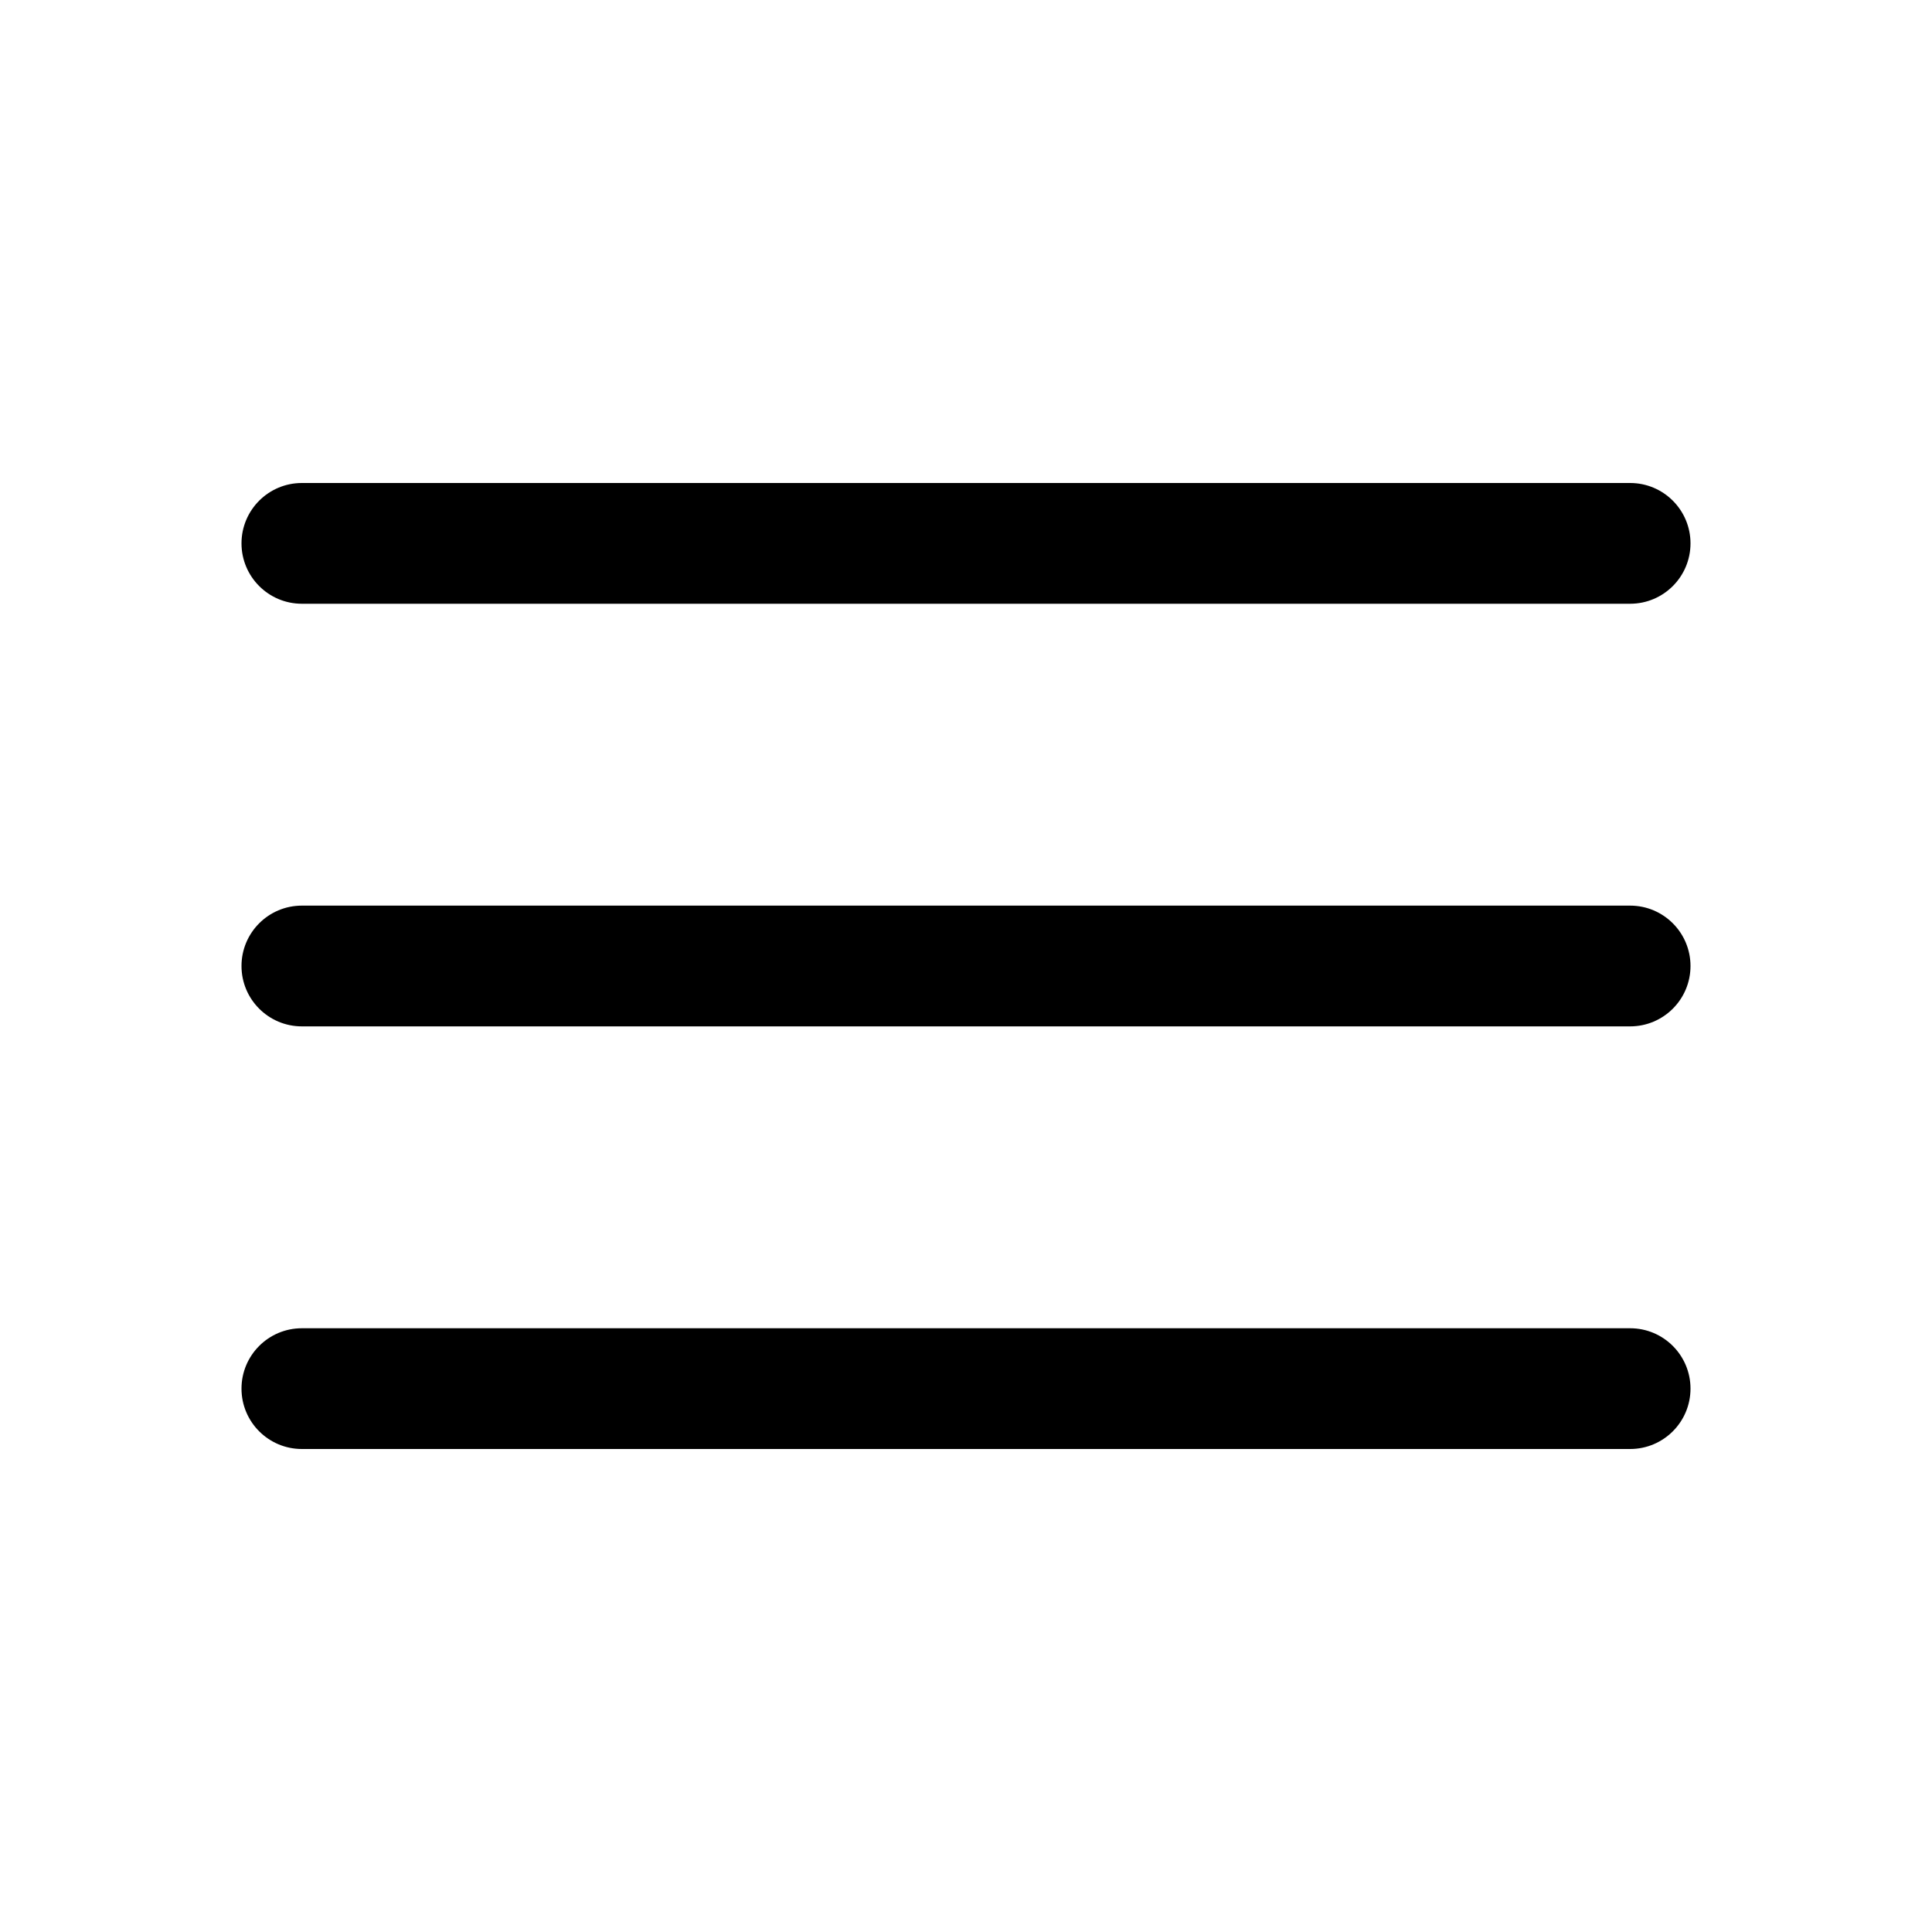
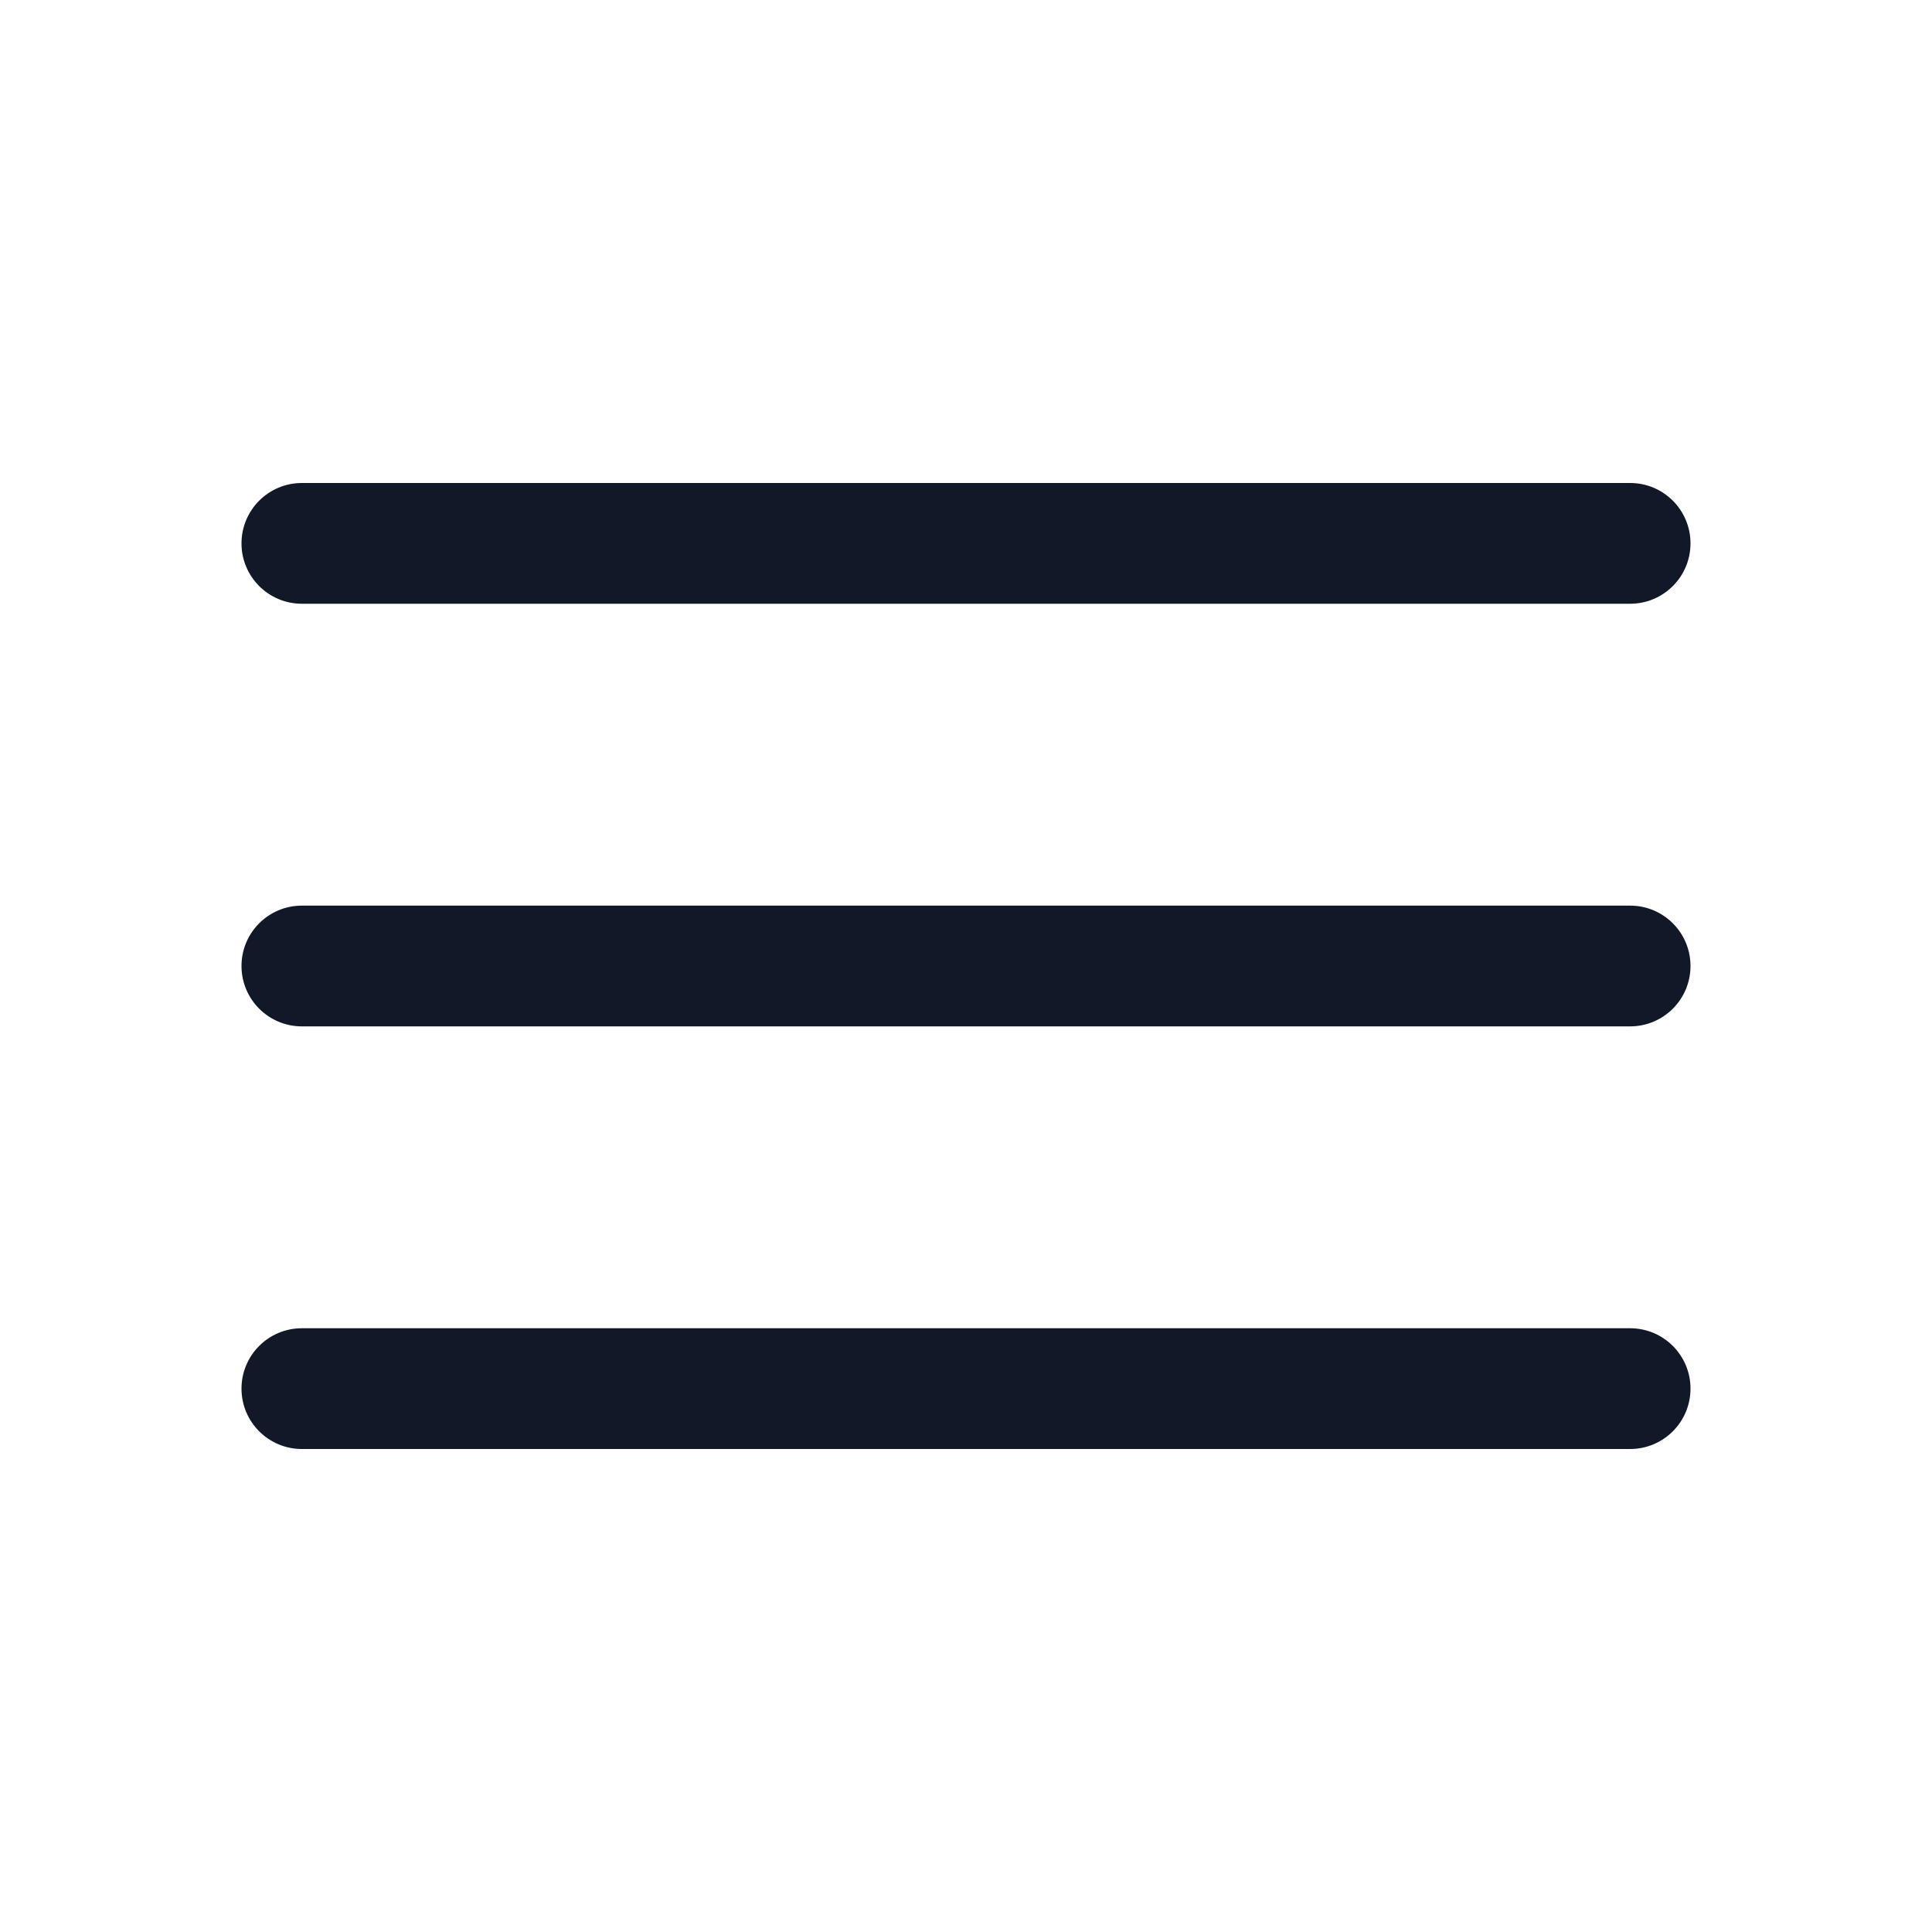
- <svg xmlns="http://www.w3.org/2000/svg" viewBox="0 0 24 24" fill="currentColor" class="fill-gray-900 w-6 h-6">
+ <svg xmlns="http://www.w3.org/2000/svg" viewBox="0 0 24 24" fill="#111827" class="fill-gray-900 w-6 h-6">
  <path fill-rule="evenodd" d="M3 6.75A.75.75 0 013.75 6h16.5a.75.75 0 010 1.5H3.75A.75.75 0 013 6.75zM3 12a.75.75 0 01.75-.75h16.5a.75.75 0 010 1.5H3.75A.75.75 0 013 12zm0 5.25a.75.75 0 01.75-.75h16.5a.75.75 0 010 1.5H3.75a.75.75 0 01-.75-.75z" clip-rule="evenodd" />
</svg>
